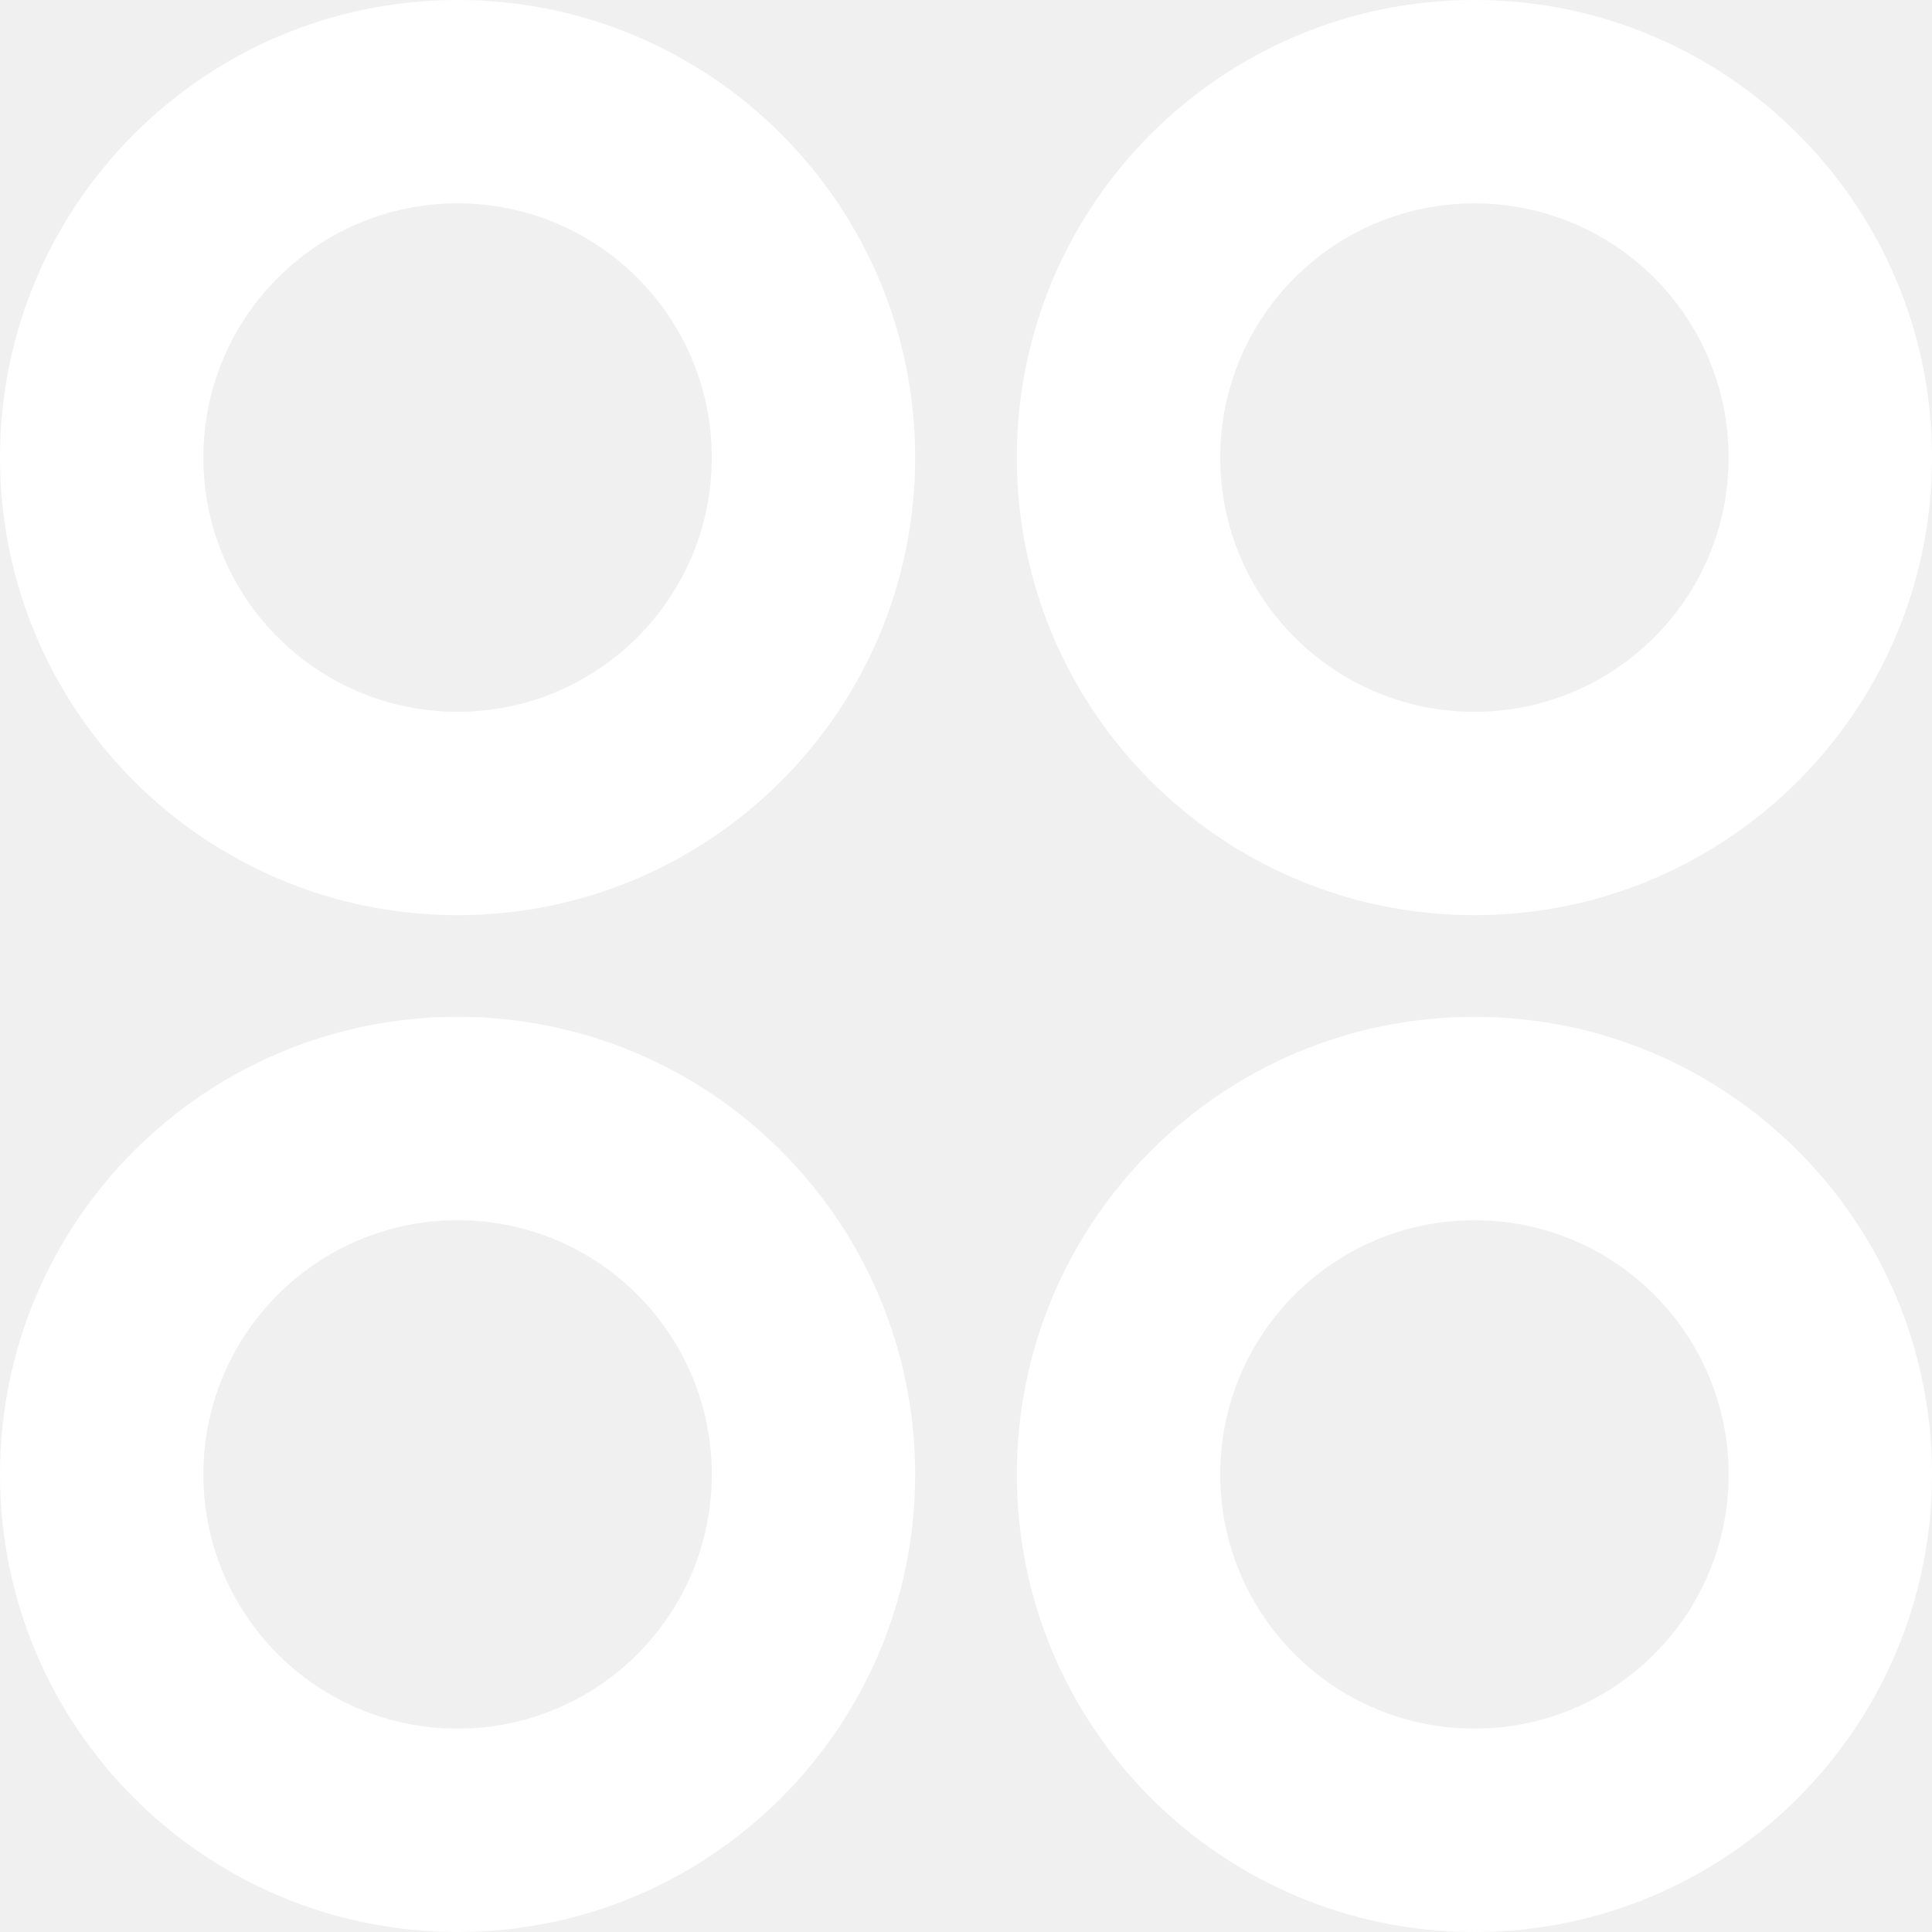
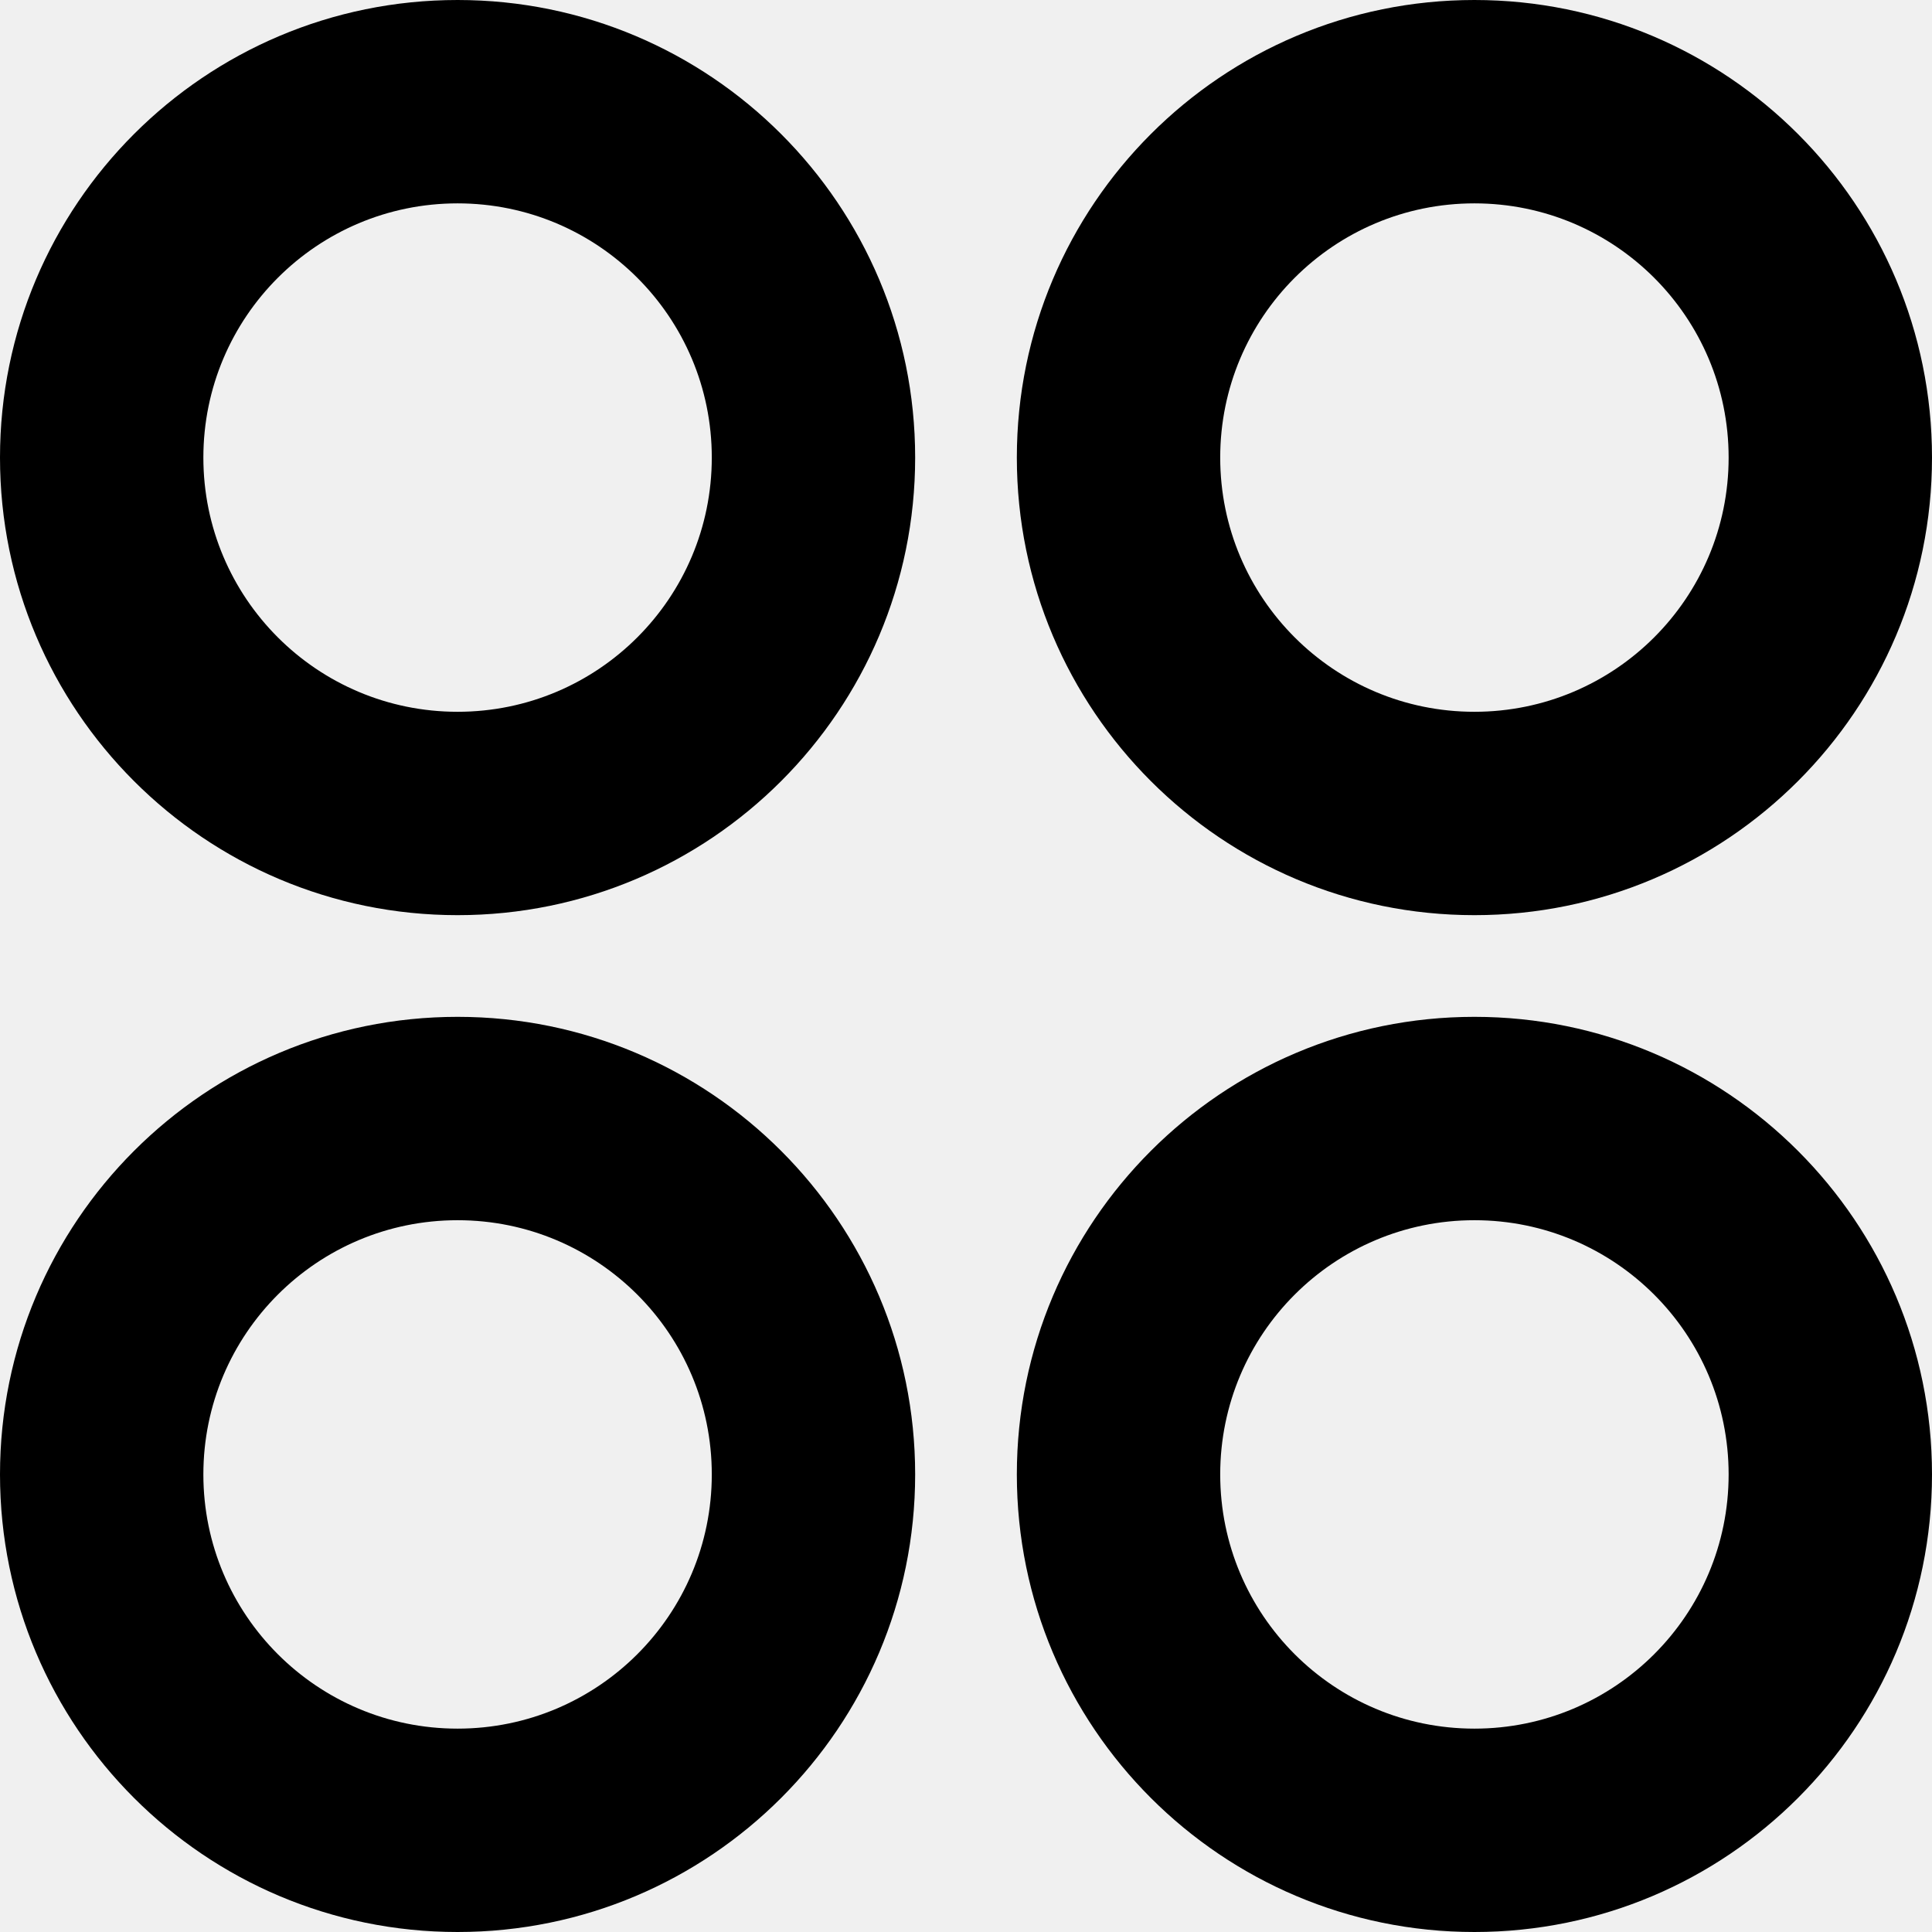
<svg xmlns="http://www.w3.org/2000/svg" width="19" height="19" viewBox="0 0 19 19" fill="none">
-   <path d="M4.5 9C2.015 9 0 6.985 0 4.5C0 2.015 2.015 0 4.5 0C6.985 0 9 2.015 9 4.5C9 6.985 6.985 9 4.5 9ZM4.5 19C2.015 19 0 16.985 0 14.5C0 12.015 2.015 10 4.5 10C6.985 10 9 12.015 9 14.5C9 16.985 6.985 19 4.5 19ZM14.5 9C12.015 9 10 6.985 10 4.5C10 2.015 12.015 0 14.5 0C16.985 0 19 2.015 19 4.5C19 6.985 16.985 9 14.5 9ZM14.5 19C12.015 19 10 16.985 10 14.5C10 12.015 12.015 10 14.5 10C16.985 10 19 12.015 19 14.5C19 16.985 16.985 19 14.5 19ZM4.5 7C5.881 7 7 5.881 7 4.5C7 3.119 5.881 2 4.5 2C3.119 2 2 3.119 2 4.5C2 5.881 3.119 7 4.5 7ZM4.5 17C5.881 17 7 15.881 7 14.5C7 13.119 5.881 12 4.5 12C3.119 12 2 13.119 2 14.5C2 15.881 3.119 17 4.5 17ZM14.5 7C15.881 7 17 5.881 17 4.5C17 3.119 15.881 2 14.5 2C13.119 2 12 3.119 12 4.5C12 5.881 13.119 7 14.5 7ZM14.5 17C15.881 17 17 15.881 17 14.5C17 13.119 15.881 12 14.5 12C13.119 12 12 13.119 12 14.5C12 15.881 13.119 17 14.5 17Z" fill="white" />
+   <path d="M4.5 9C2.015 9 0 6.985 0 4.5C0 2.015 2.015 0 4.5 0C6.985 0 9 2.015 9 4.5C9 6.985 6.985 9 4.5 9ZM4.5 19C2.015 19 0 16.985 0 14.5C0 12.015 2.015 10 4.5 10C6.985 10 9 12.015 9 14.5C9 16.985 6.985 19 4.5 19ZM14.5 9C12.015 9 10 6.985 10 4.5C10 2.015 12.015 0 14.5 0C16.985 0 19 2.015 19 4.5C19 6.985 16.985 9 14.5 9ZM14.5 19C12.015 19 10 16.985 10 14.5C10 12.015 12.015 10 14.5 10C16.985 10 19 12.015 19 14.5C19 16.985 16.985 19 14.5 19ZM4.5 7C5.881 7 7 5.881 7 4.5C7 3.119 5.881 2 4.5 2C3.119 2 2 3.119 2 4.5C2 5.881 3.119 7 4.5 7ZM4.5 17C5.881 17 7 15.881 7 14.5C7 13.119 5.881 12 4.5 12C3.119 12 2 13.119 2 14.5C2 15.881 3.119 17 4.5 17ZM14.5 7C15.881 7 17 5.881 17 4.5C17 3.119 15.881 2 14.5 2C13.119 2 12 3.119 12 4.5C12 5.881 13.119 7 14.5 7ZM14.5 17C15.881 17 17 15.881 17 14.5C17 13.119 15.881 12 14.5 12C13.119 12 12 13.119 12 14.5C12 15.881 13.119 17 14.5 17Z" fill="currentColor" />
</svg>
